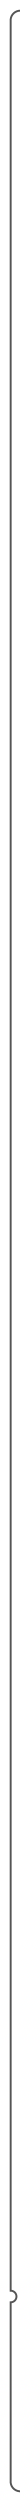
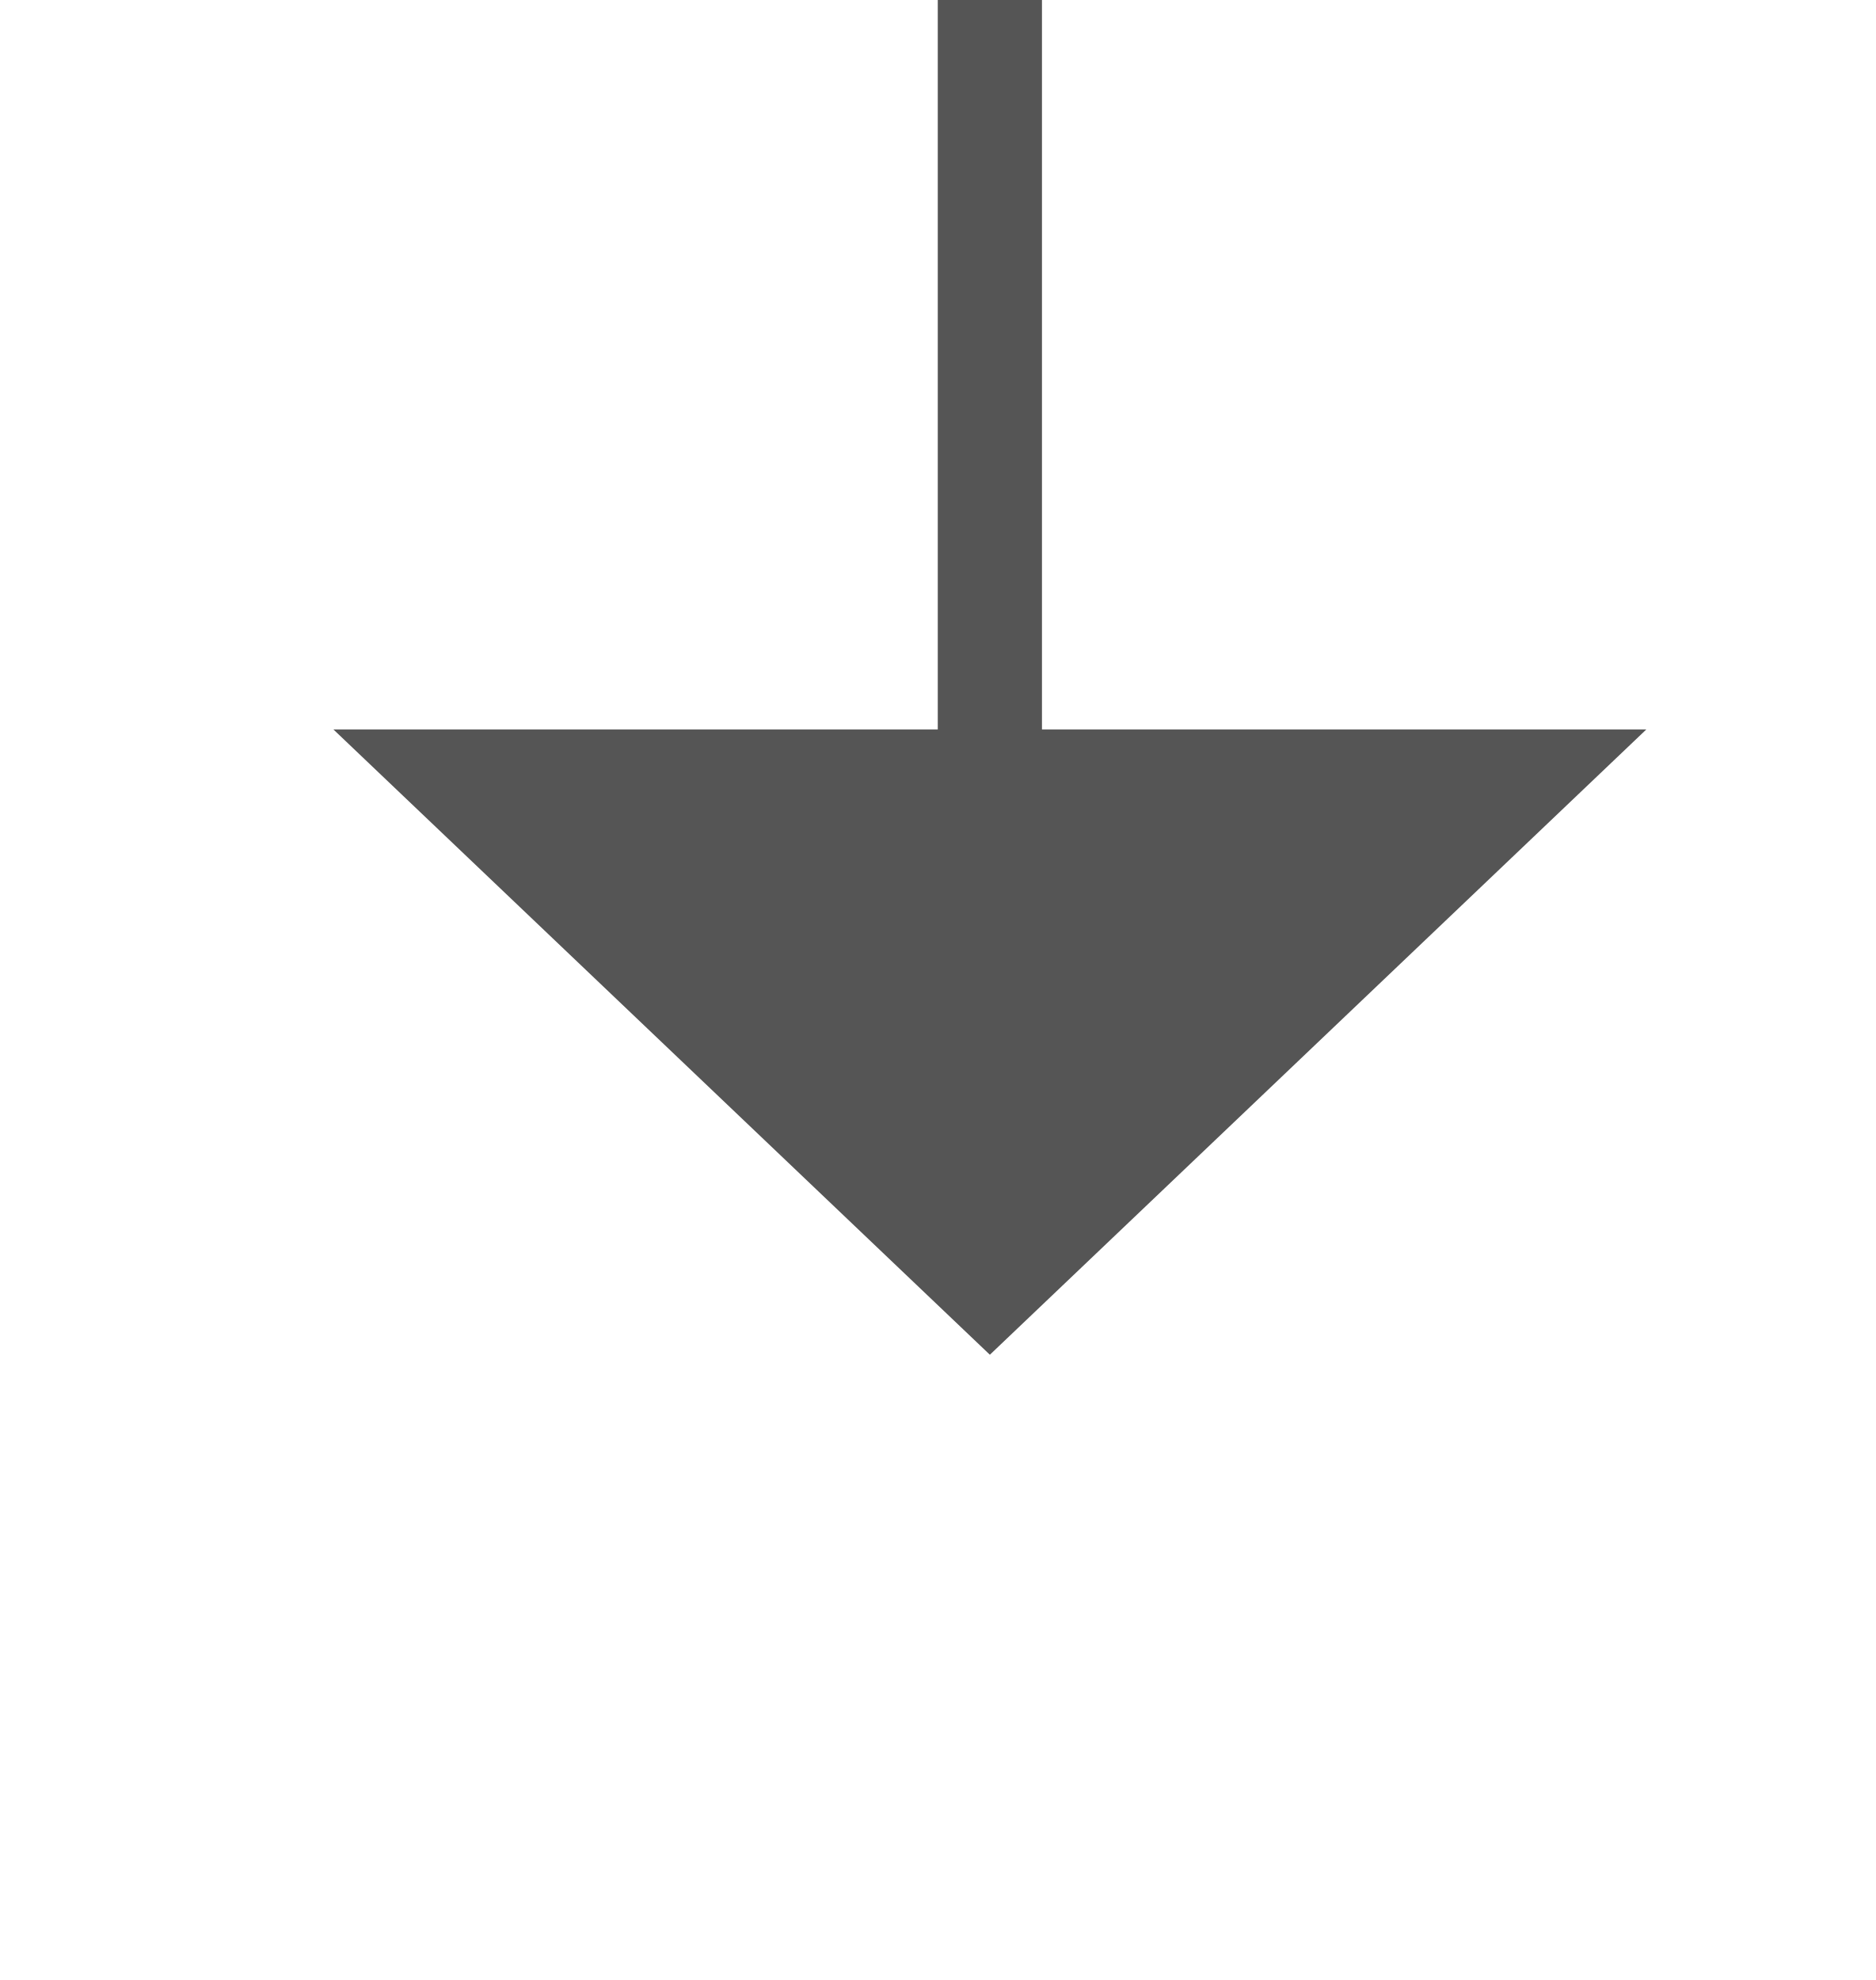
- <svg xmlns="http://www.w3.org/2000/svg" version="1.1" width="10px" height="1290px" preserveAspectRatio="xMidYMin meet" viewBox="169 445  8 1290">
-   <path d="M 745 1730.5  L 178 1730.5  A 5 5 0 0 1 173.5 1725 L 173.5 1633  A 3 3 0 0 0 176.5 1630 A 3 3 0 0 0 173.5 1627 L 173.5 455  A 5 5 0 0 1 178.5 450.5 L 250 450.5  " stroke-width="1" stroke="#555555" fill="none" />
-   <path d="M 249 456.8  L 255 450.5  L 249 444.2  L 249 456.8  Z " fill-rule="nonzero" fill="#555555" stroke="none" />
+ <svg xmlns="http://www.w3.org/2000/svg" version="1.1" width="18px" height="19px" preserveAspectRatio="xMidYMin meet" viewBox="297 1311  16 19">
+   <path d="M 305.5 1038  L 305.5 1319  " stroke-width="1" stroke="#555555" fill="none" />
+   <path d="M 299.2 1318  L 305.5 1324  L 311.8 1318  L 299.2 1318  Z " fill-rule="nonzero" fill="#555555" stroke="none" />
</svg>
